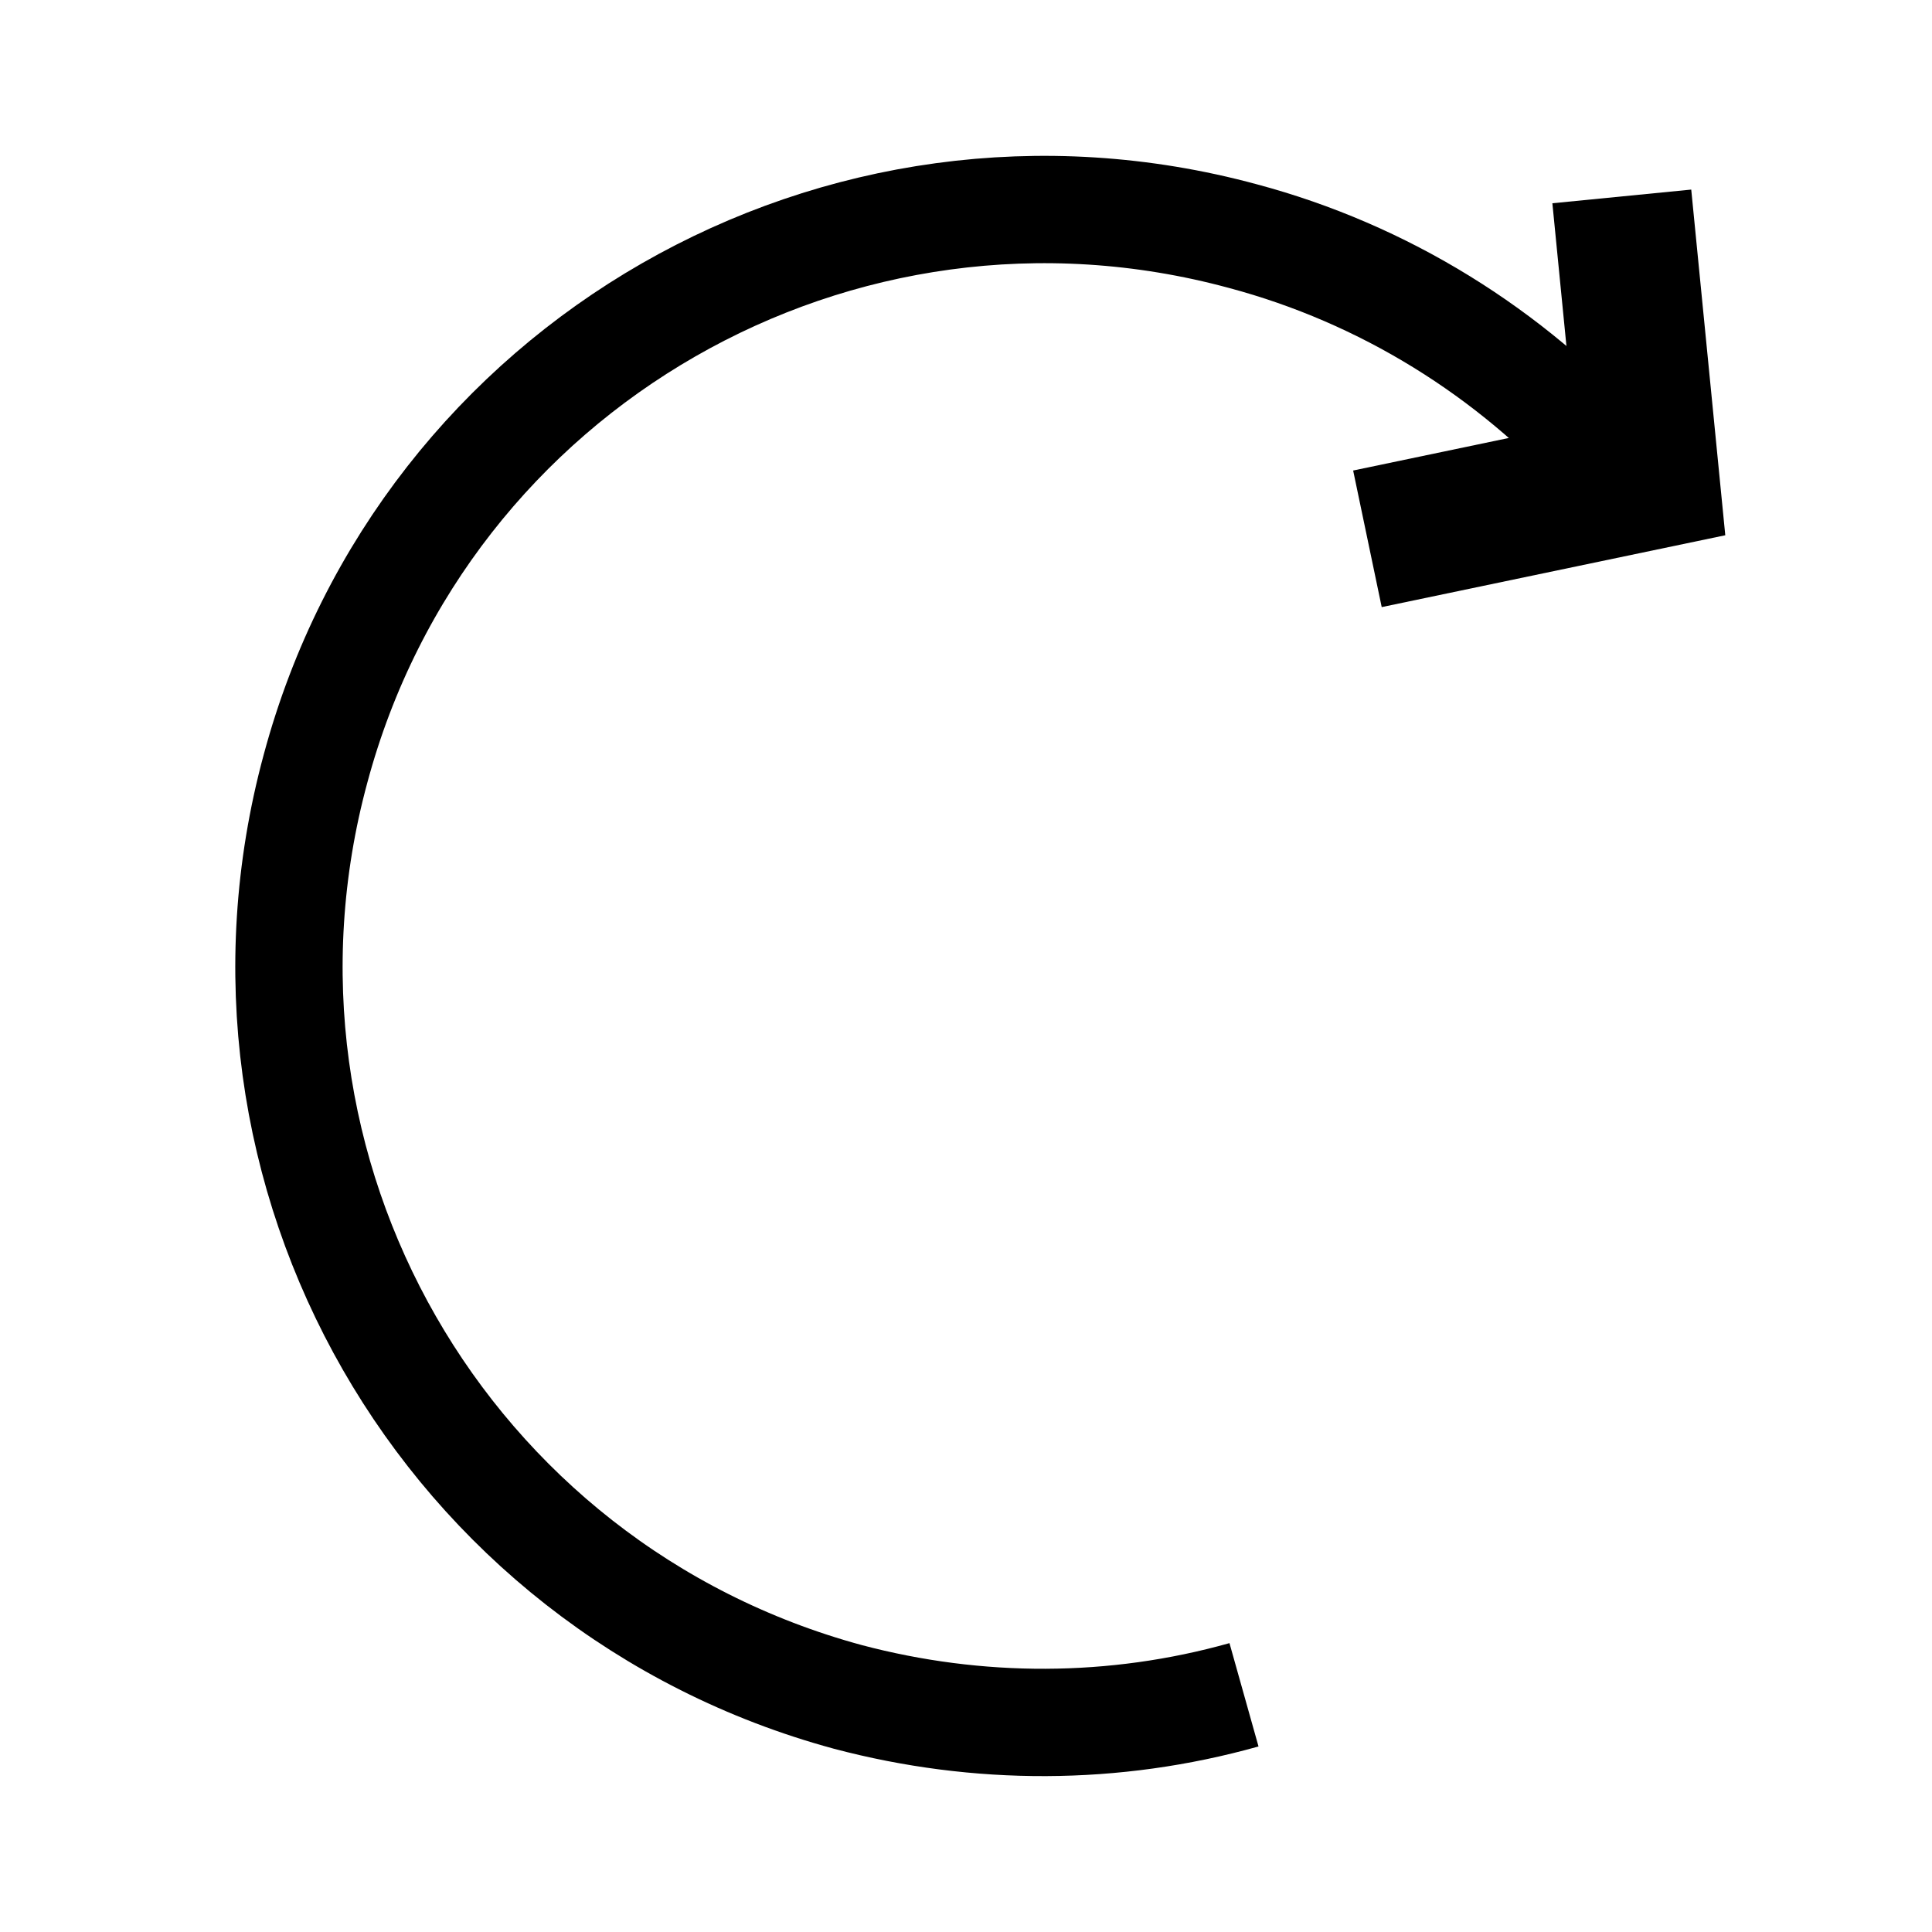
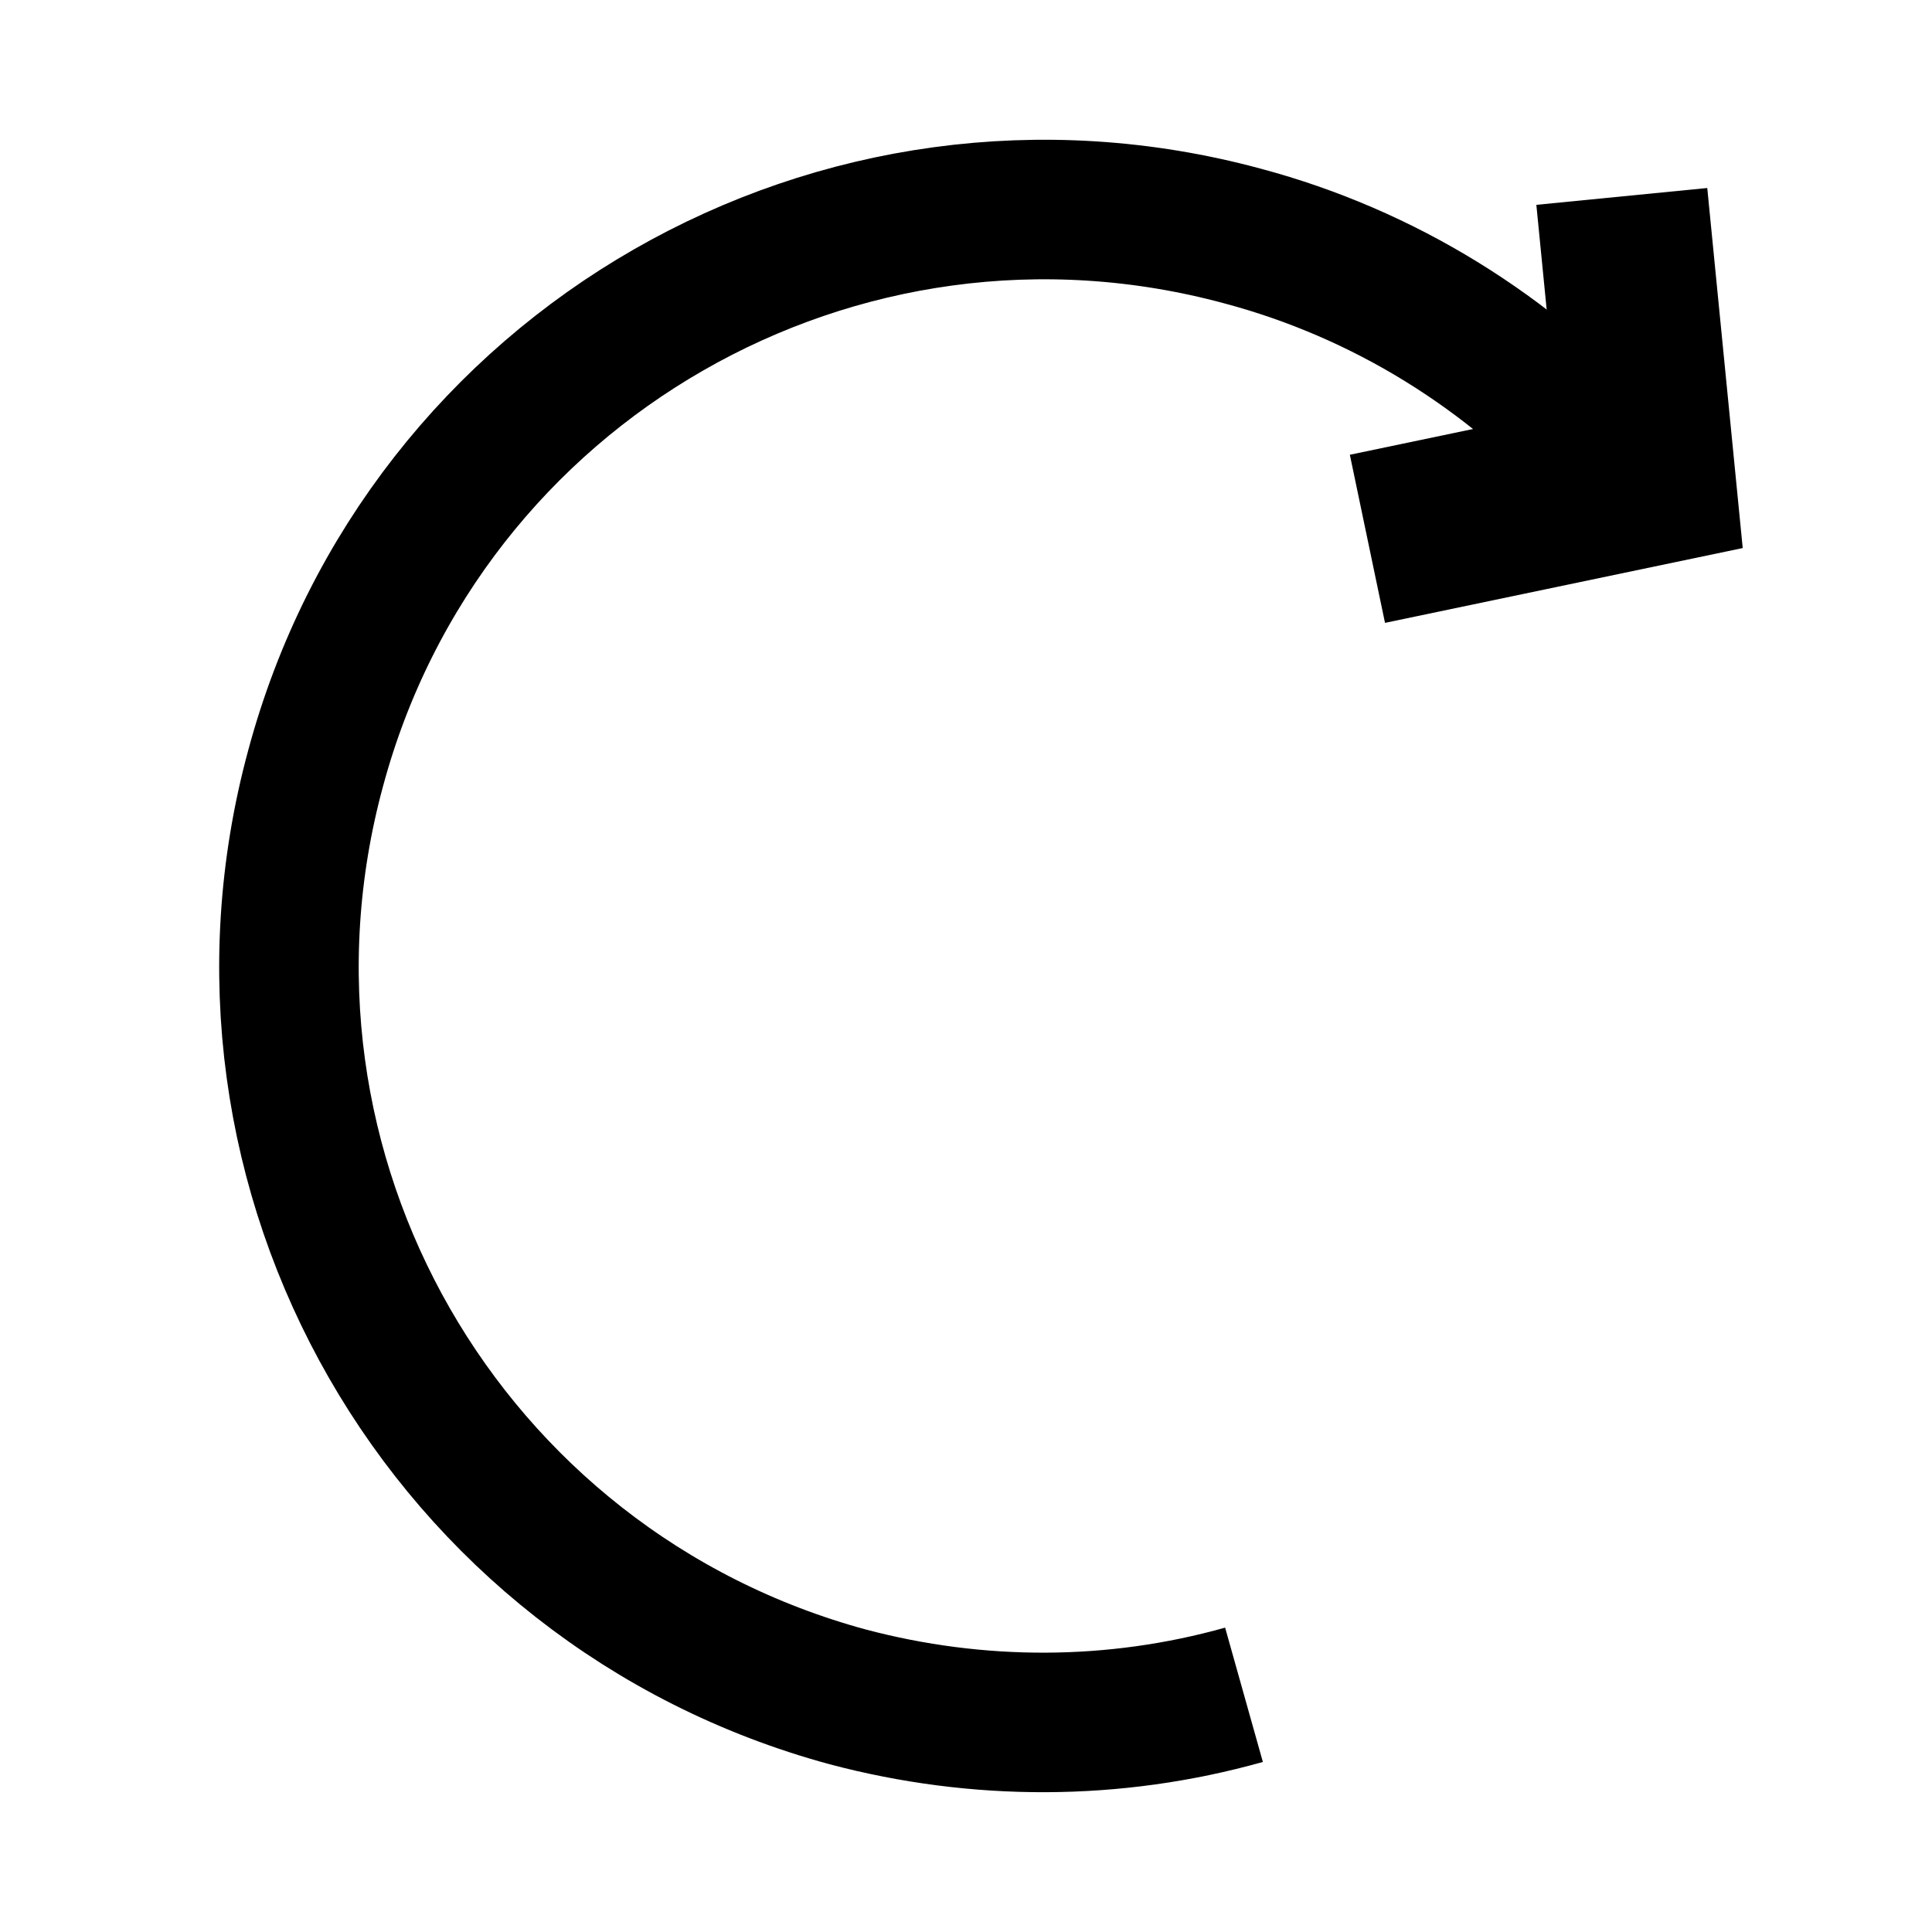
<svg xmlns="http://www.w3.org/2000/svg" viewBox="0 0 18 18" version="1.1">
-   <g fill="none" stroke-width="1" stroke="currentColor">
+   <g fill="none" stroke-width="1.3" stroke="currentColor">
    <path d="M 14.98,4.29 C 14.07,3.28 12.89,2.55 11.58,2.2 7.82,1.18 3.95,3.4 2.94,7.16 1.92,10.92 4.14,14.79 7.9,15.81 c 1.21,0.32 2.48,0.32 3.69,-0.02" />
-     <path stroke-width="1.3" d="m 15.11,1.83 0.26,2.64 -2.63,0.55" />
+     <path stroke-width="1.6" d="m 15.11,1.83 0.26,2.64 -2.63,0.55" />
  </g>
</svg>
